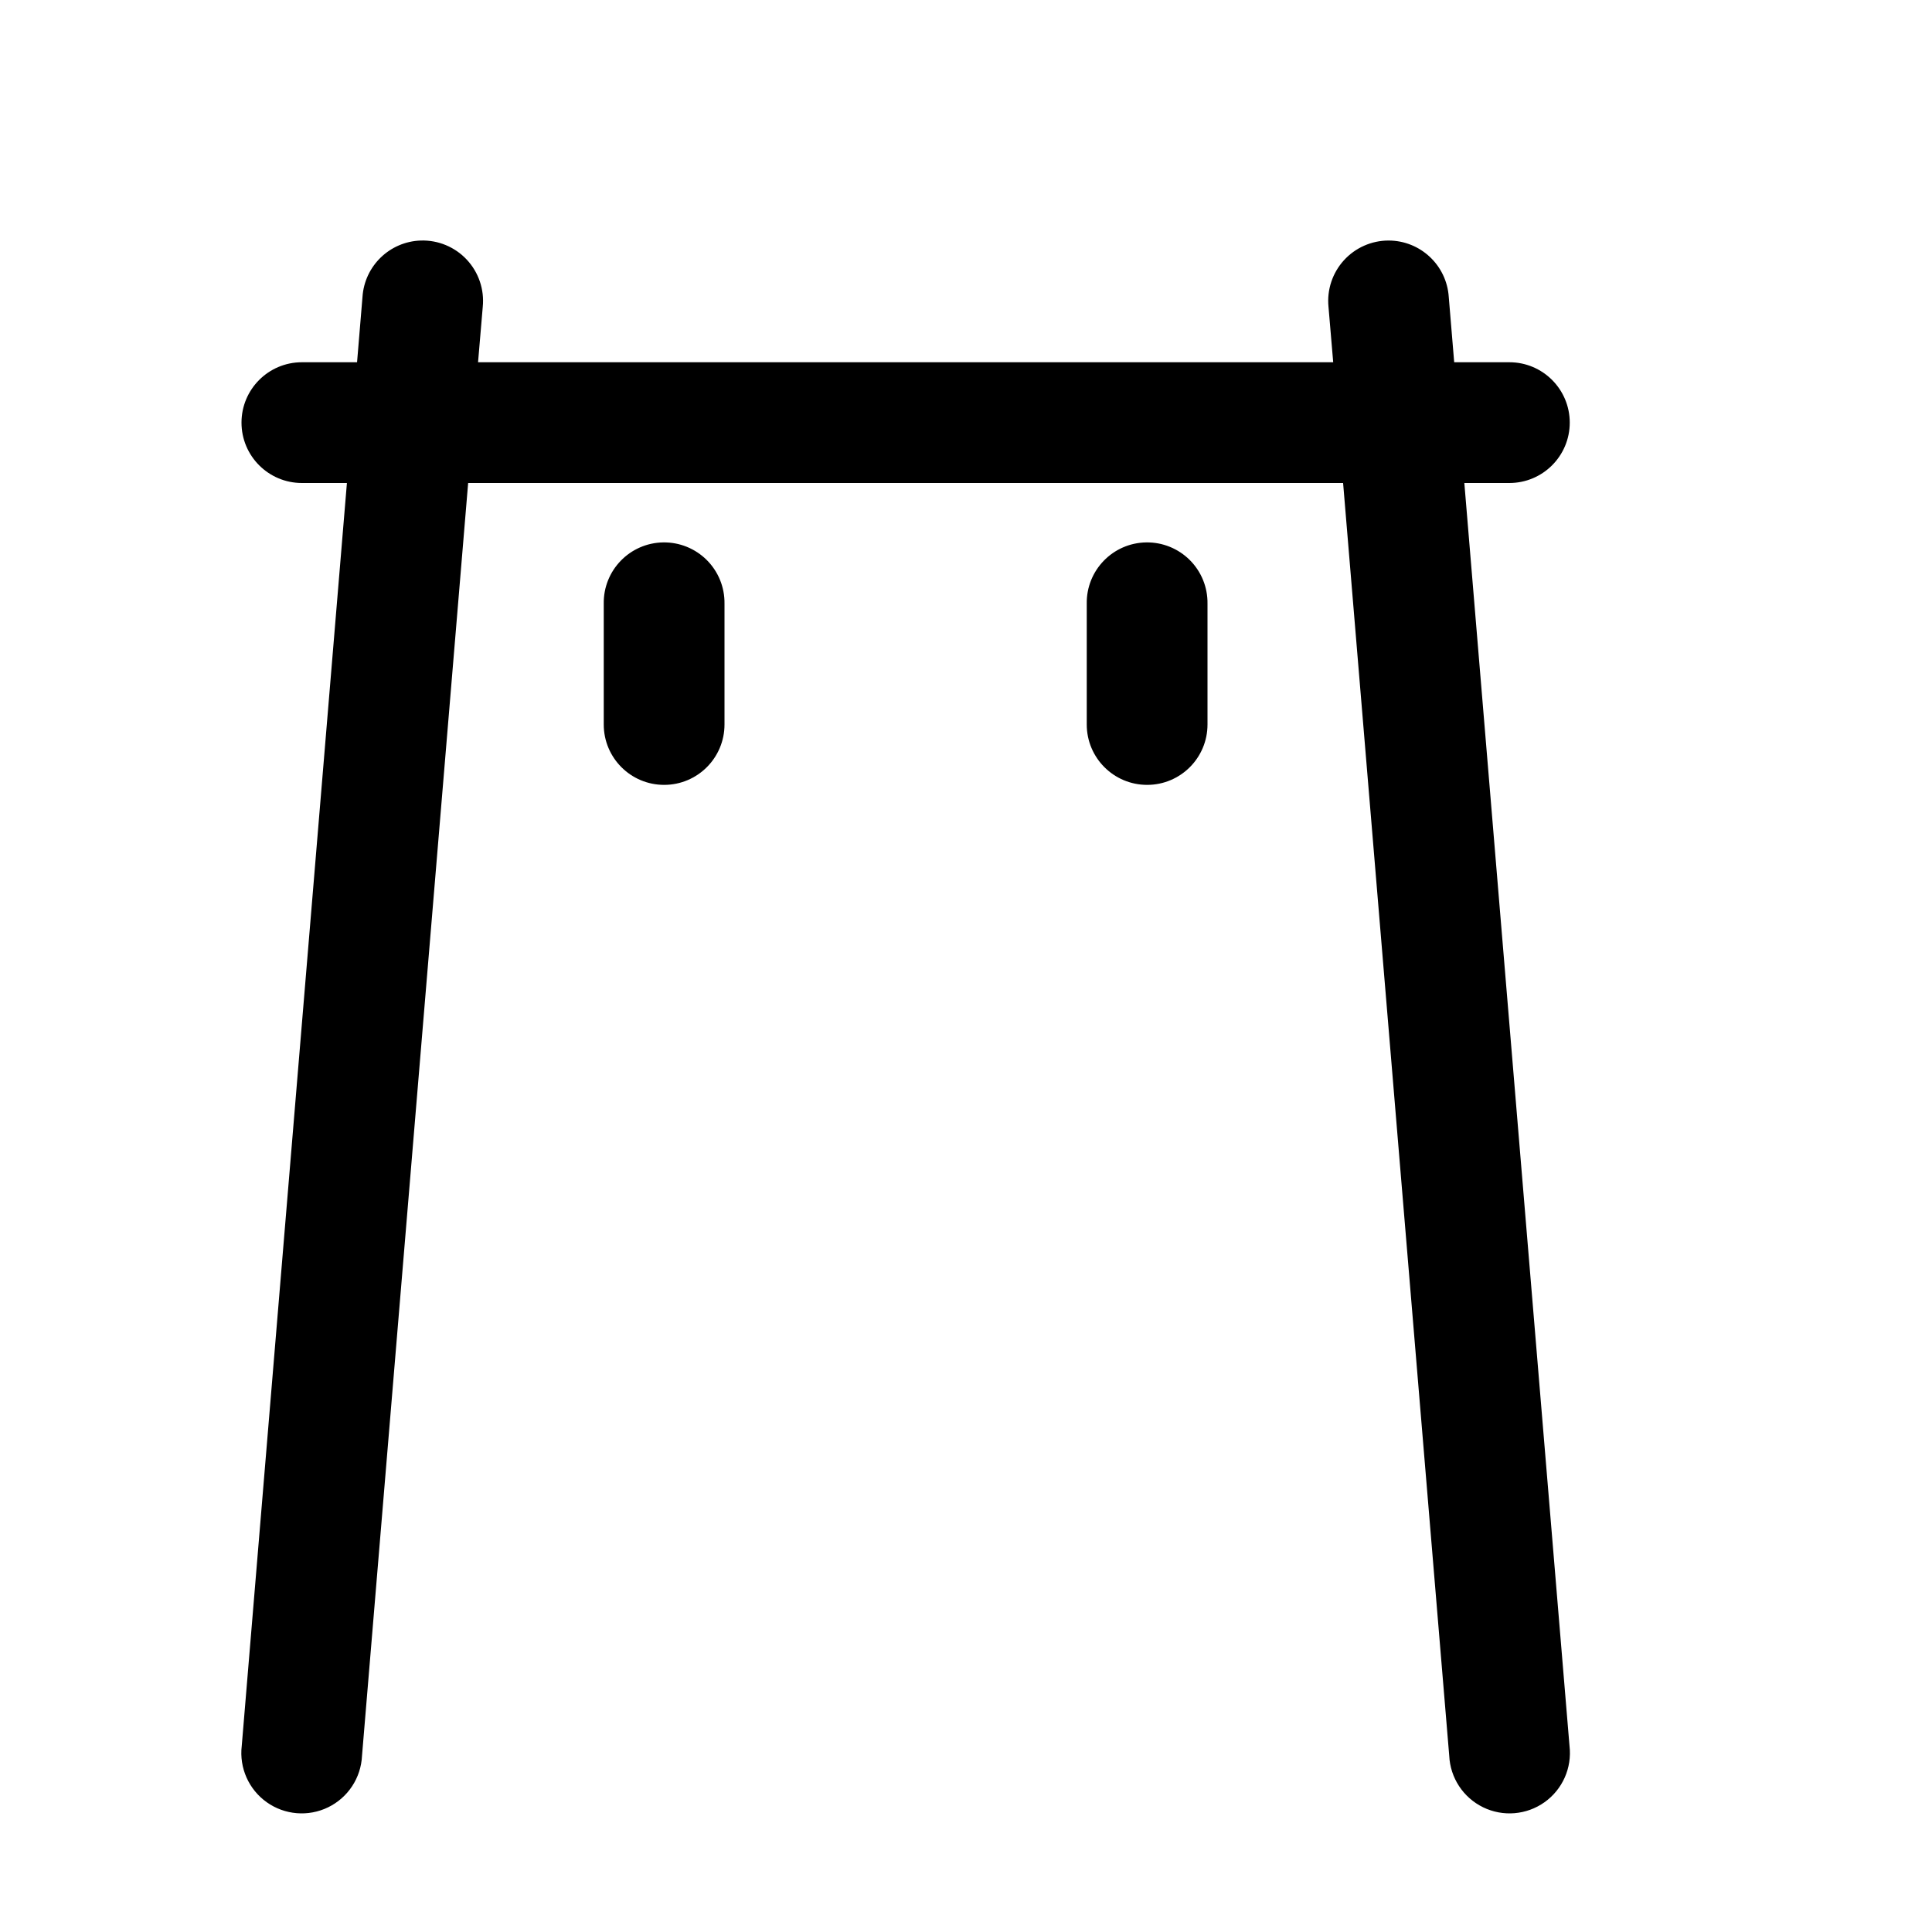
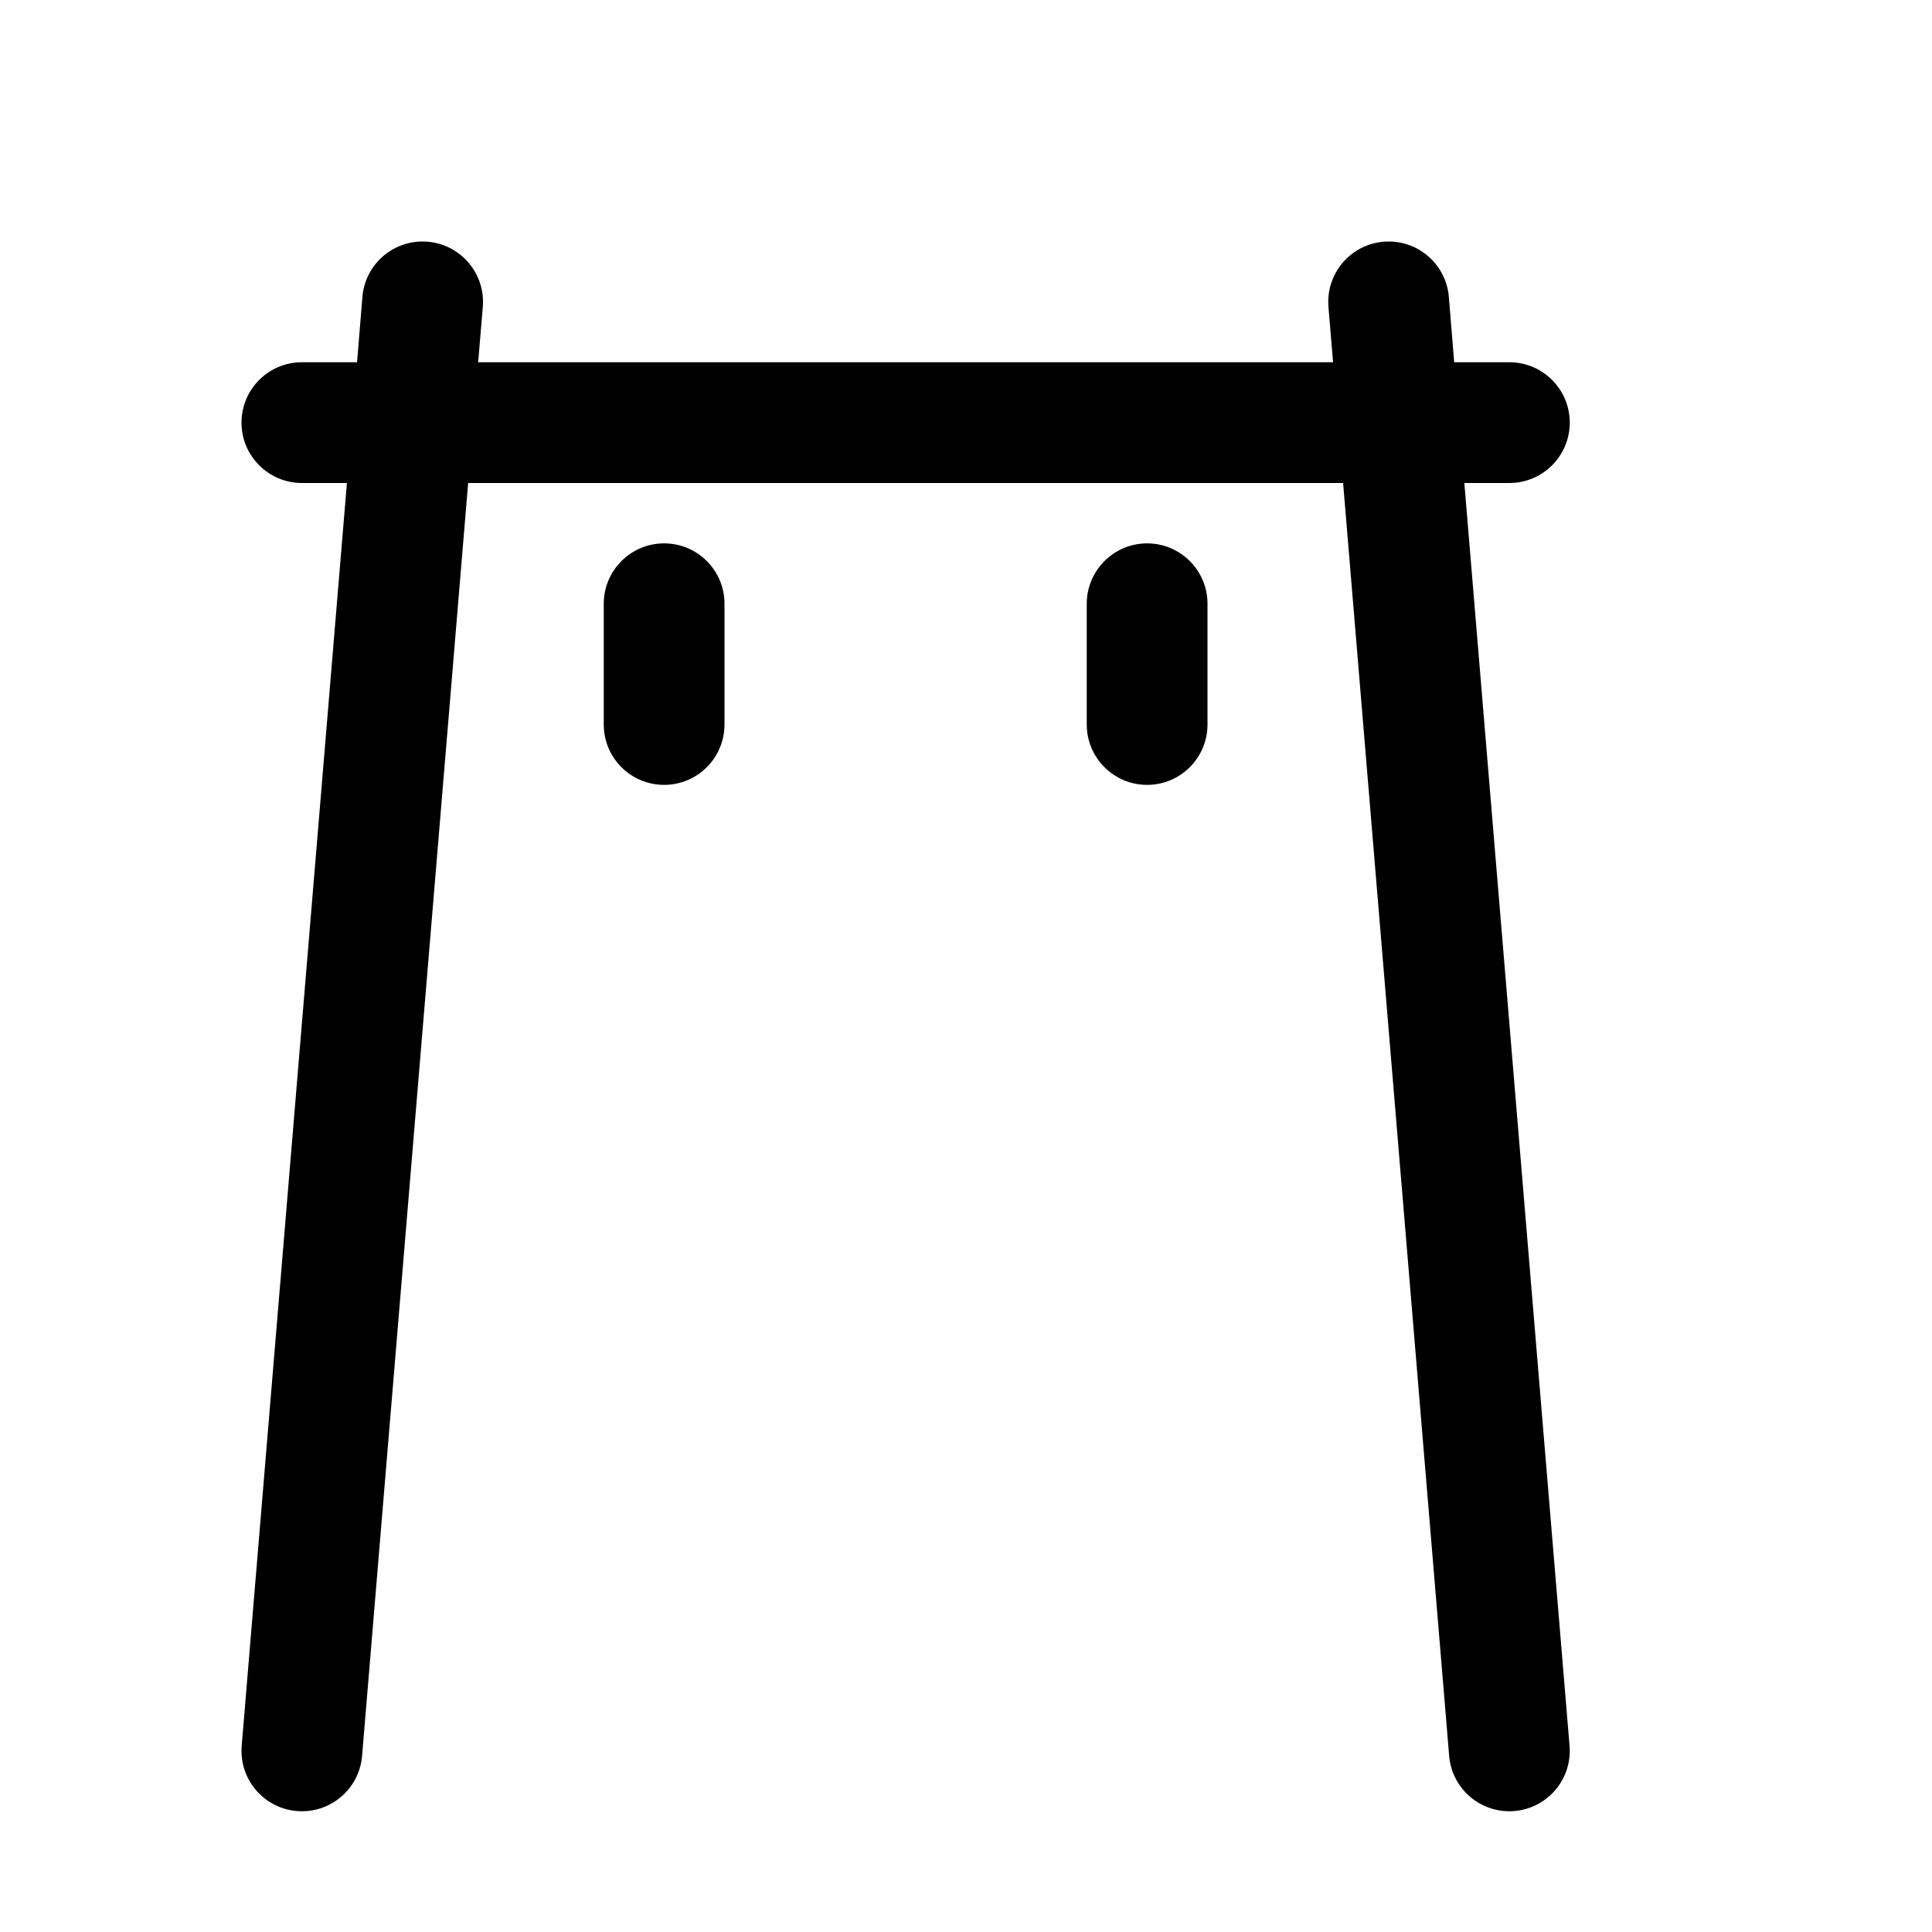
<svg xmlns="http://www.w3.org/2000/svg" width="16" height="16">
-   <path d="M 3.484,1.992 A 0.5,0.5 0.0 0,0 3.002,2.459 L 2.957,3.0 L 2.5,3.0 A 0.5,0.5 0.0 1,0 2.5,4.0 L 2.873,4.0 L 2.002,14.459 A 0.5,0.5 0.0 1,0 2.998,14.541 L 3.877,4.0 L 11.123,4.0 L 12.002,14.541 A 0.5,0.5 0.0 1,0 12.998,14.459 L 12.127,4.0 L 12.5,4.0 A 0.5,0.5 0.0 1,0 12.5,3.0 L 12.043,3.0 L 11.998,2.459 A 0.5,0.5 0.0 0,0 11.5,1.992 A 0.5,0.5 0.0 0,0 11.002,2.541 L 11.041,3.0 L 3.959,3.0 L 3.998,2.541 A 0.5,0.5 0.0 0,0 3.484,1.992 L 3.484,1.992 M 5.492,4.492 A 0.5,0.5 0.0 0,0 5.0,5.0 L 5.0,6.0 A 0.5,0.5 0.0 1,0 6.0,6.0 L 6.0,5.0 A 0.5,0.5 0.0 0,0 5.492,4.492 M 9.492,4.492 A 0.5,0.5 0.0 0,0 9.0,5.0 L 9.0,6.0 A 0.5,0.5 0.0 1,0 10.0,6.0 L 10.0,5.0 A 0.5,0.5 0.0 0,0 9.492,4.492" fill="#000" />
+   <path d="M 3.5,2.0 C 3.776,2.0 4.0,2.224 4.0,2.5 C 4.0,2.516 3.999,2.532 3.998,2.547 L 3.96,3.0 L 11.04,3.0 L 11.002,2.547 C 11.001,2.532 11.0,2.516 11.0,2.5 C 11.0,2.224 11.224,2.0 11.5,2.0 C 11.764,2.0 11.98,2.204 11.999,2.463 L 12.043,3.0 L 12.5,3.0 C 12.776,3.0 13.0,3.224 13.0,3.5 C 13.0,3.776 12.776,4.0 12.5,4.0 L 12.127,4.0 L 12.998,14.453 C 12.999,14.468 13.0,14.484 13.0,14.5 C 13.0,14.776 12.776,15.0 12.5,15.0 C 12.236,15.0 12.02,14.796 12.001,14.537 L 11.123,4.0 L 3.877,4.0 L 2.999,14.537 C 2.98,14.796 2.764,15.0 2.5,15.0 C 2.224,15.0 2.0,14.776 2.0,14.5 C 2.0,14.484 2.001,14.468 2.002,14.453 L 2.873,4.0 L 2.5,4.0 C 2.224,4.0 2.0,3.776 2.0,3.5 C 2.0,3.224 2.224,3.0 2.5,3.0 L 2.957,3.0 L 3.001,2.463 C 3.02,2.204 3.236,2.0 3.5,2.0 L 3.5,2.0 M 5.5,4.5 C 5.776,4.5 6.0,4.724 6.0,5.0 L 6.0,6.0 C 6.0,6.276 5.776,6.5 5.5,6.5 C 5.224,6.5 5.0,6.276 5.0,6.0 L 5.0,5.0 C 5.0,4.724 5.224,4.5 5.5,4.5 M 9.5,4.5 C 9.776,4.5 10.0,4.724 10.0,5.0 L 10.0,6.0 C 10.0,6.276 9.776,6.5 9.5,6.5 C 9.224,6.5 9.0,6.276 9.0,6.0 L 9.0,5.0 C 9.0,4.724 9.224,4.5 9.5,4.5" fill="#000" />
</svg>
